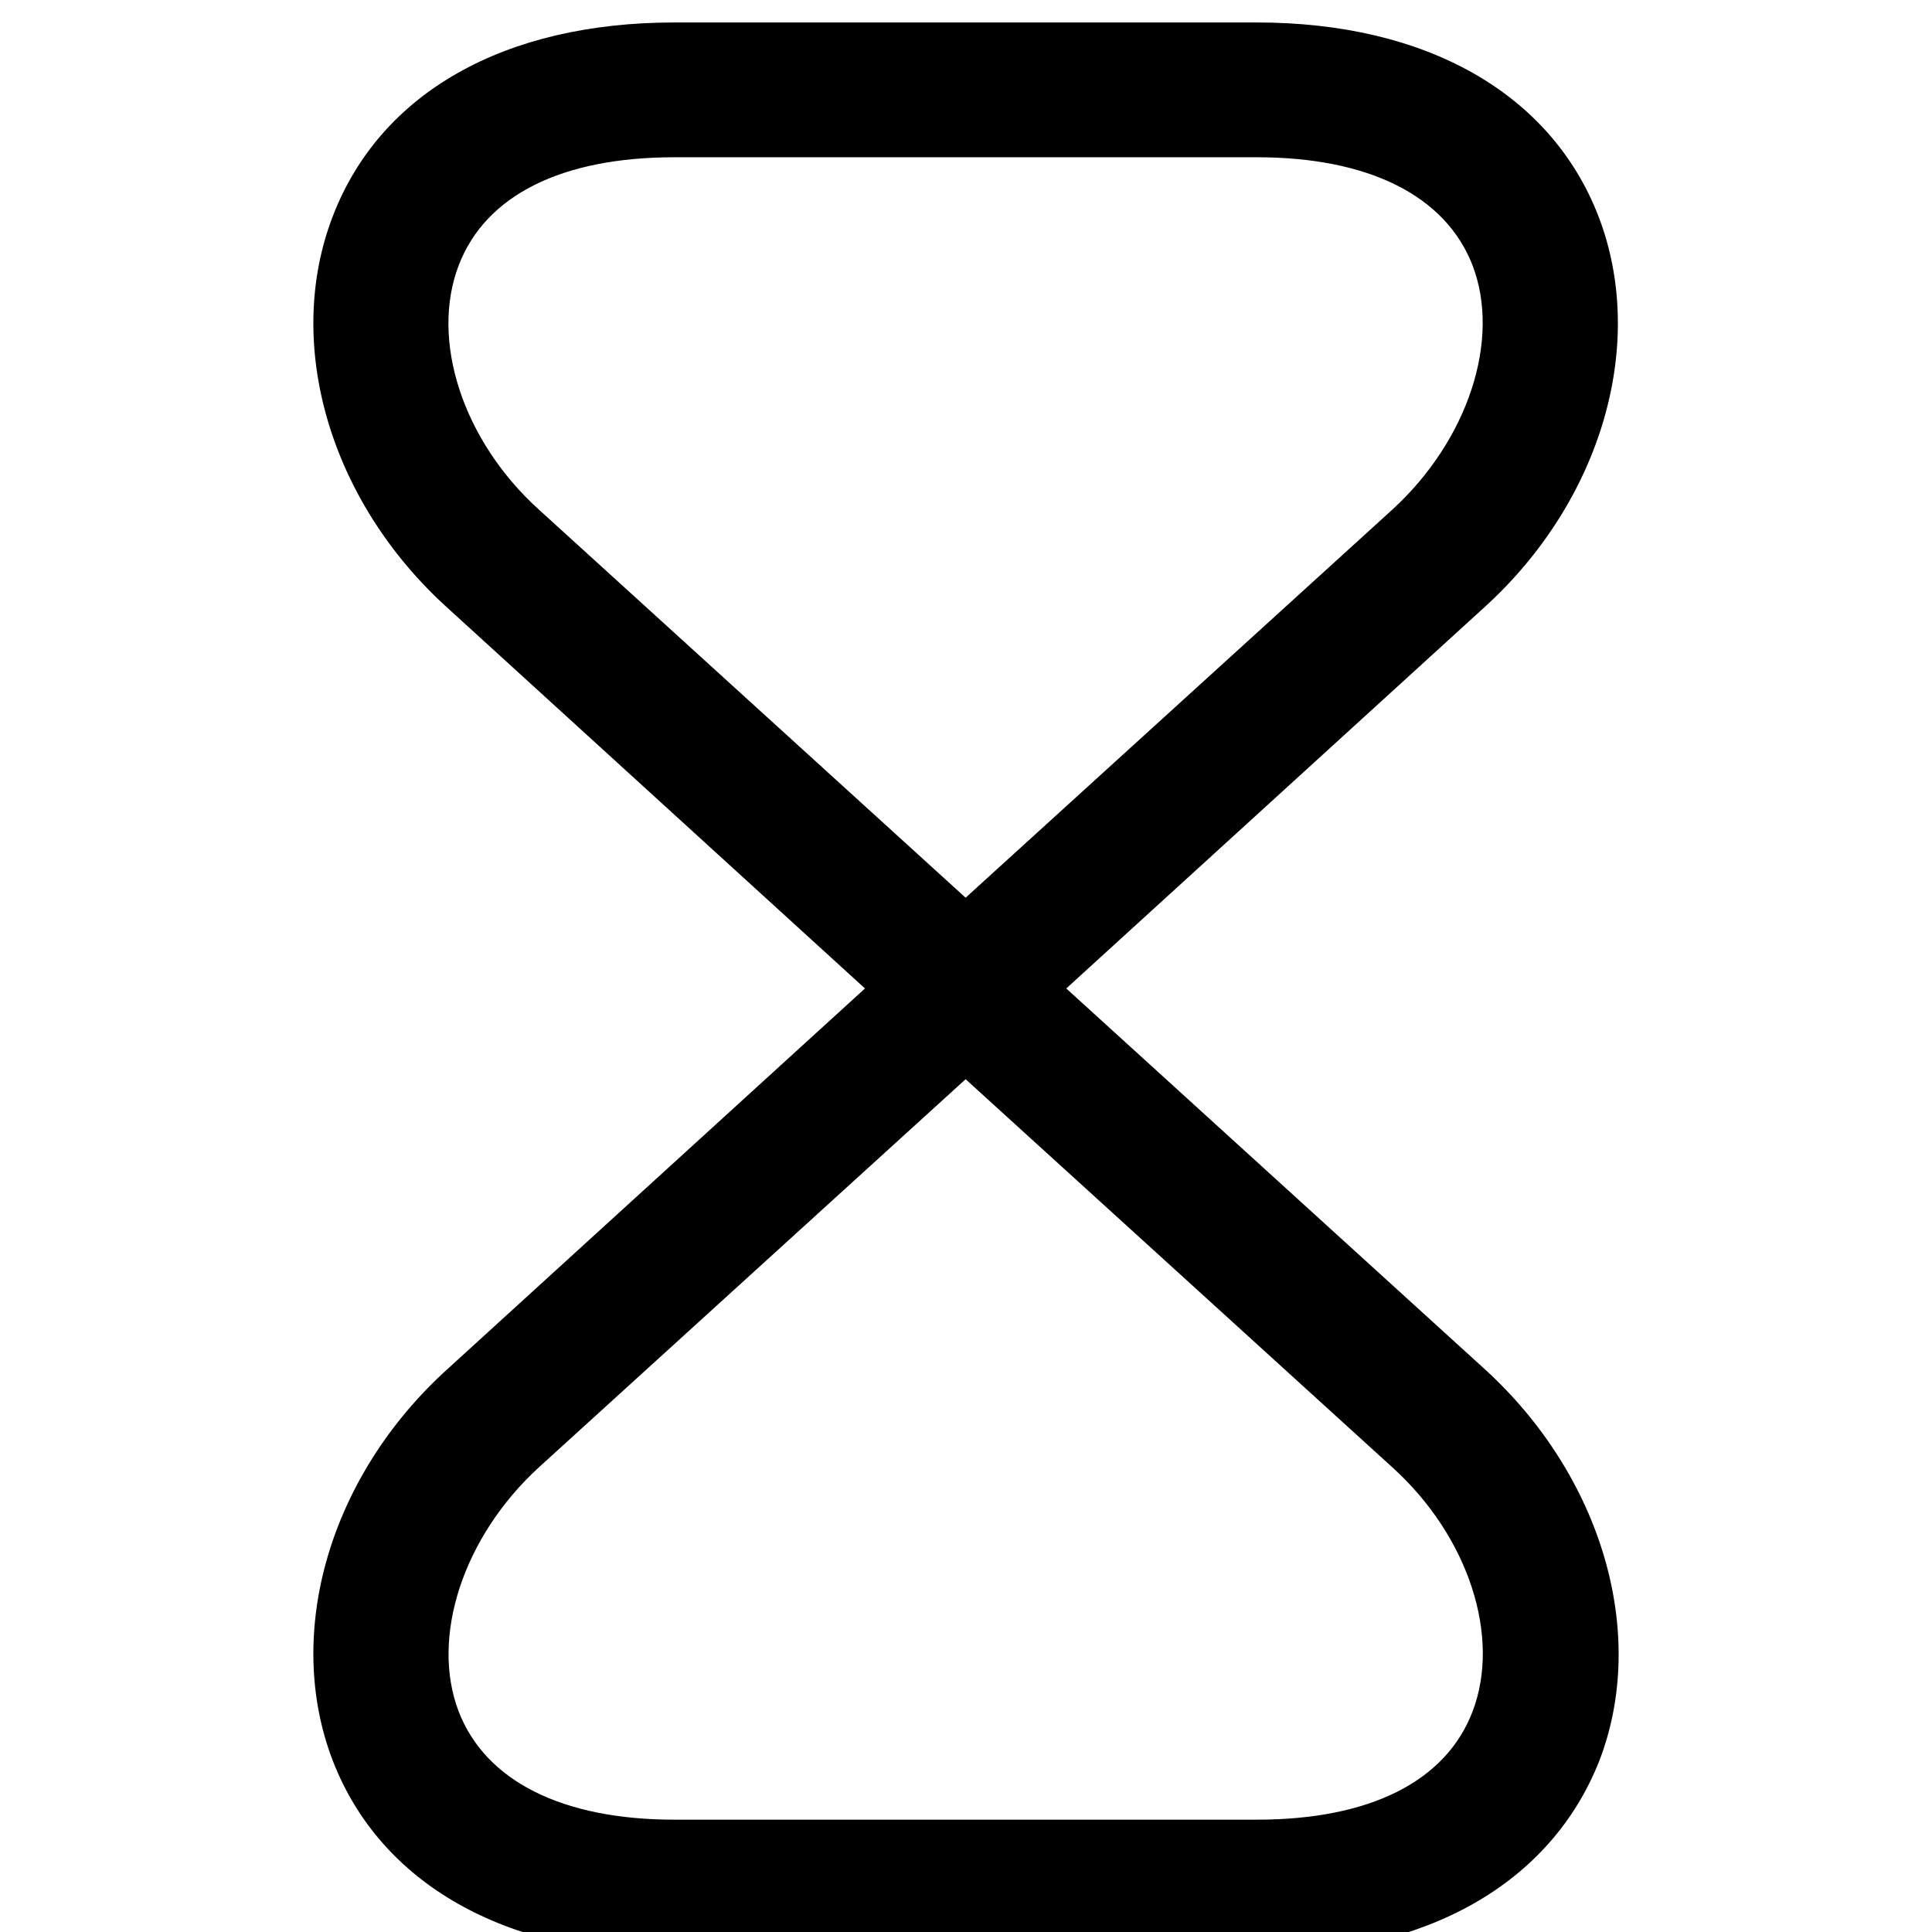
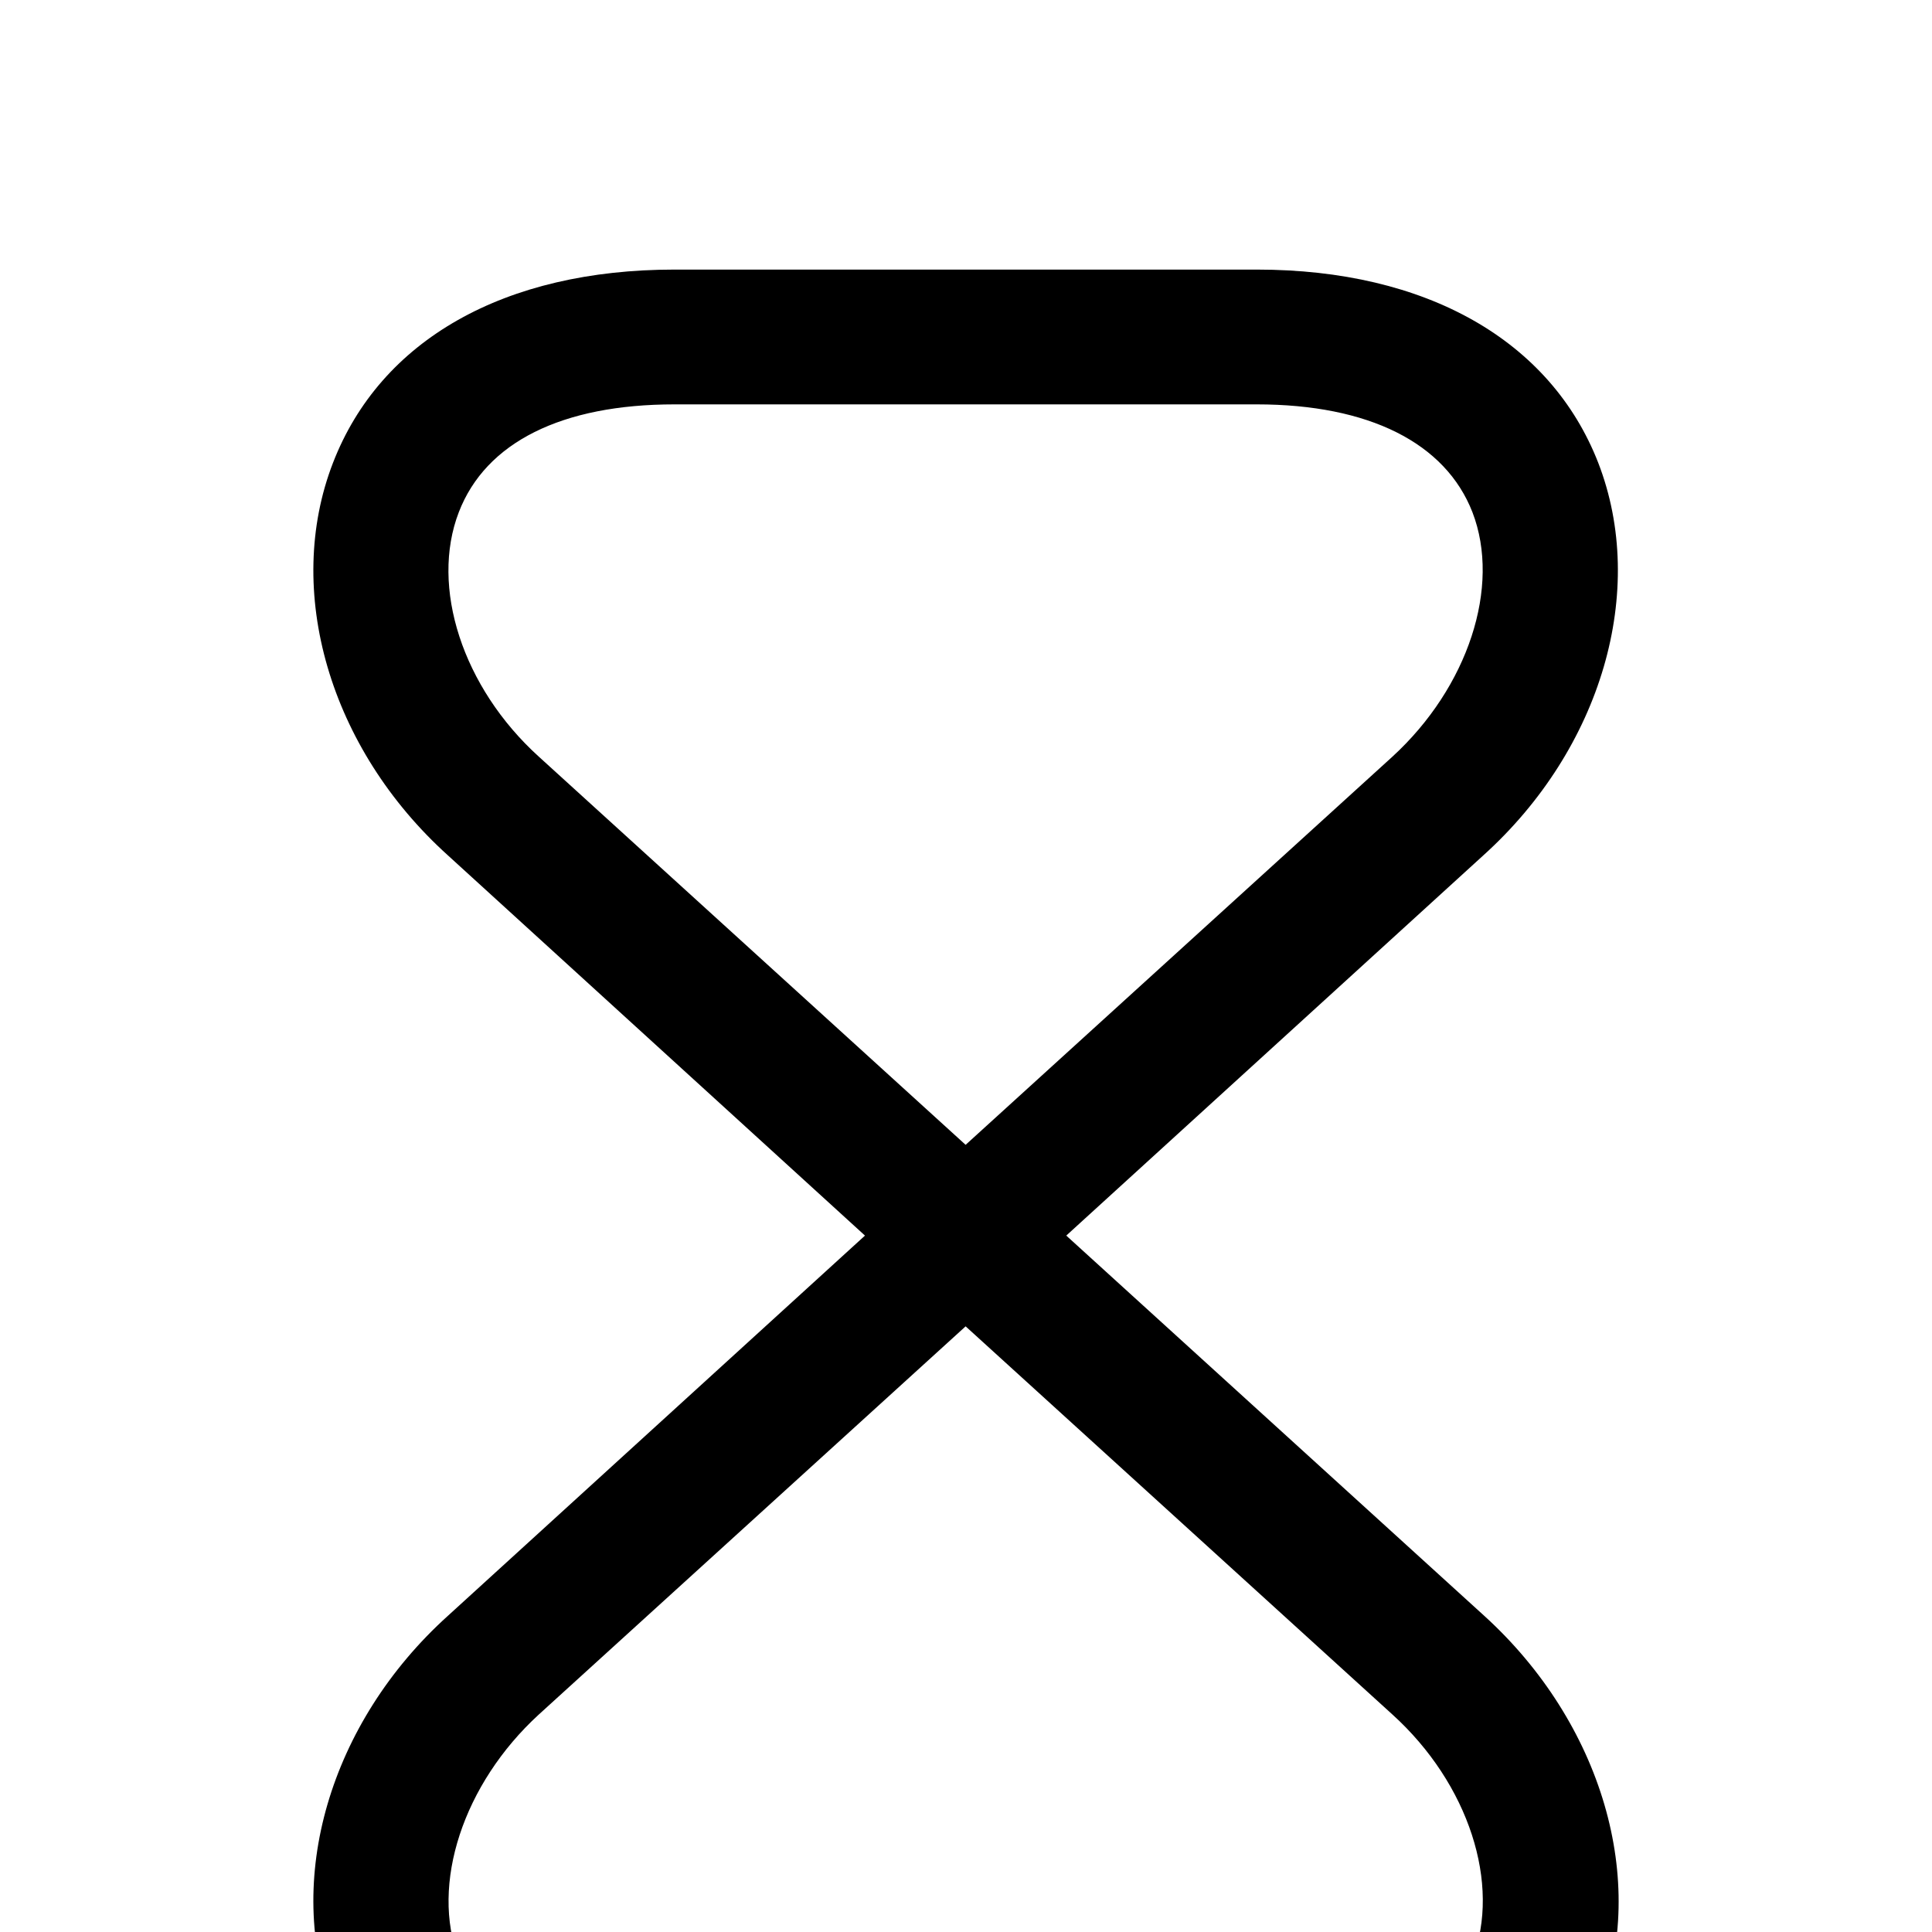
- <svg xmlns="http://www.w3.org/2000/svg" viewBox="53.506 106.668 917.332 917.332">
+ <svg xmlns="http://www.w3.org/2000/svg" viewBox="53.506 -10.667 917.332 917.332">
  <path transform="scale(1,-1) translate(0,-1024)" d="M650.231-10.667h-276.479c-80.64 0-139.52 33.707-162.133 91.733-23.467 60.587-1.707 135.68 54.613 186.453l197.972 180.48-197.972 180.48c-56.32 50.773-78.080 125.867-54.613 186.453 22.613 58.453 81.493 91.733 162.133 91.733h276.479c80.64 0 139.52-33.707 162.133-91.733 23.467-60.587 1.707-135.68-54.613-186.453l-197.973-180.48 198.4-180.48c55.893-50.773 78.080-125.867 54.613-186.453-23.040-58.027-81.92-91.733-162.56-91.733zM511.991 404.907l-202.666-184.32c-35.84-32.853-51.627-80.64-37.973-116.053 12.8-32.853 49.067-51.2 102.4-51.2h276.479c53.333 0 89.6 17.92 102.4 51.2 13.653 35.413-1.707 83.2-37.973 116.053l-202.667 184.32zM373.752 842.667c-53.333 0-89.6-17.92-102.4-51.2-13.653-35.413 1.707-83.2 37.973-116.053l202.666-184.32 202.667 184.32c35.84 32.853 51.627 80.64 37.973 116.053-12.8 32.853-49.067 51.2-102.4 51.2h-276.479z" />
</svg>
